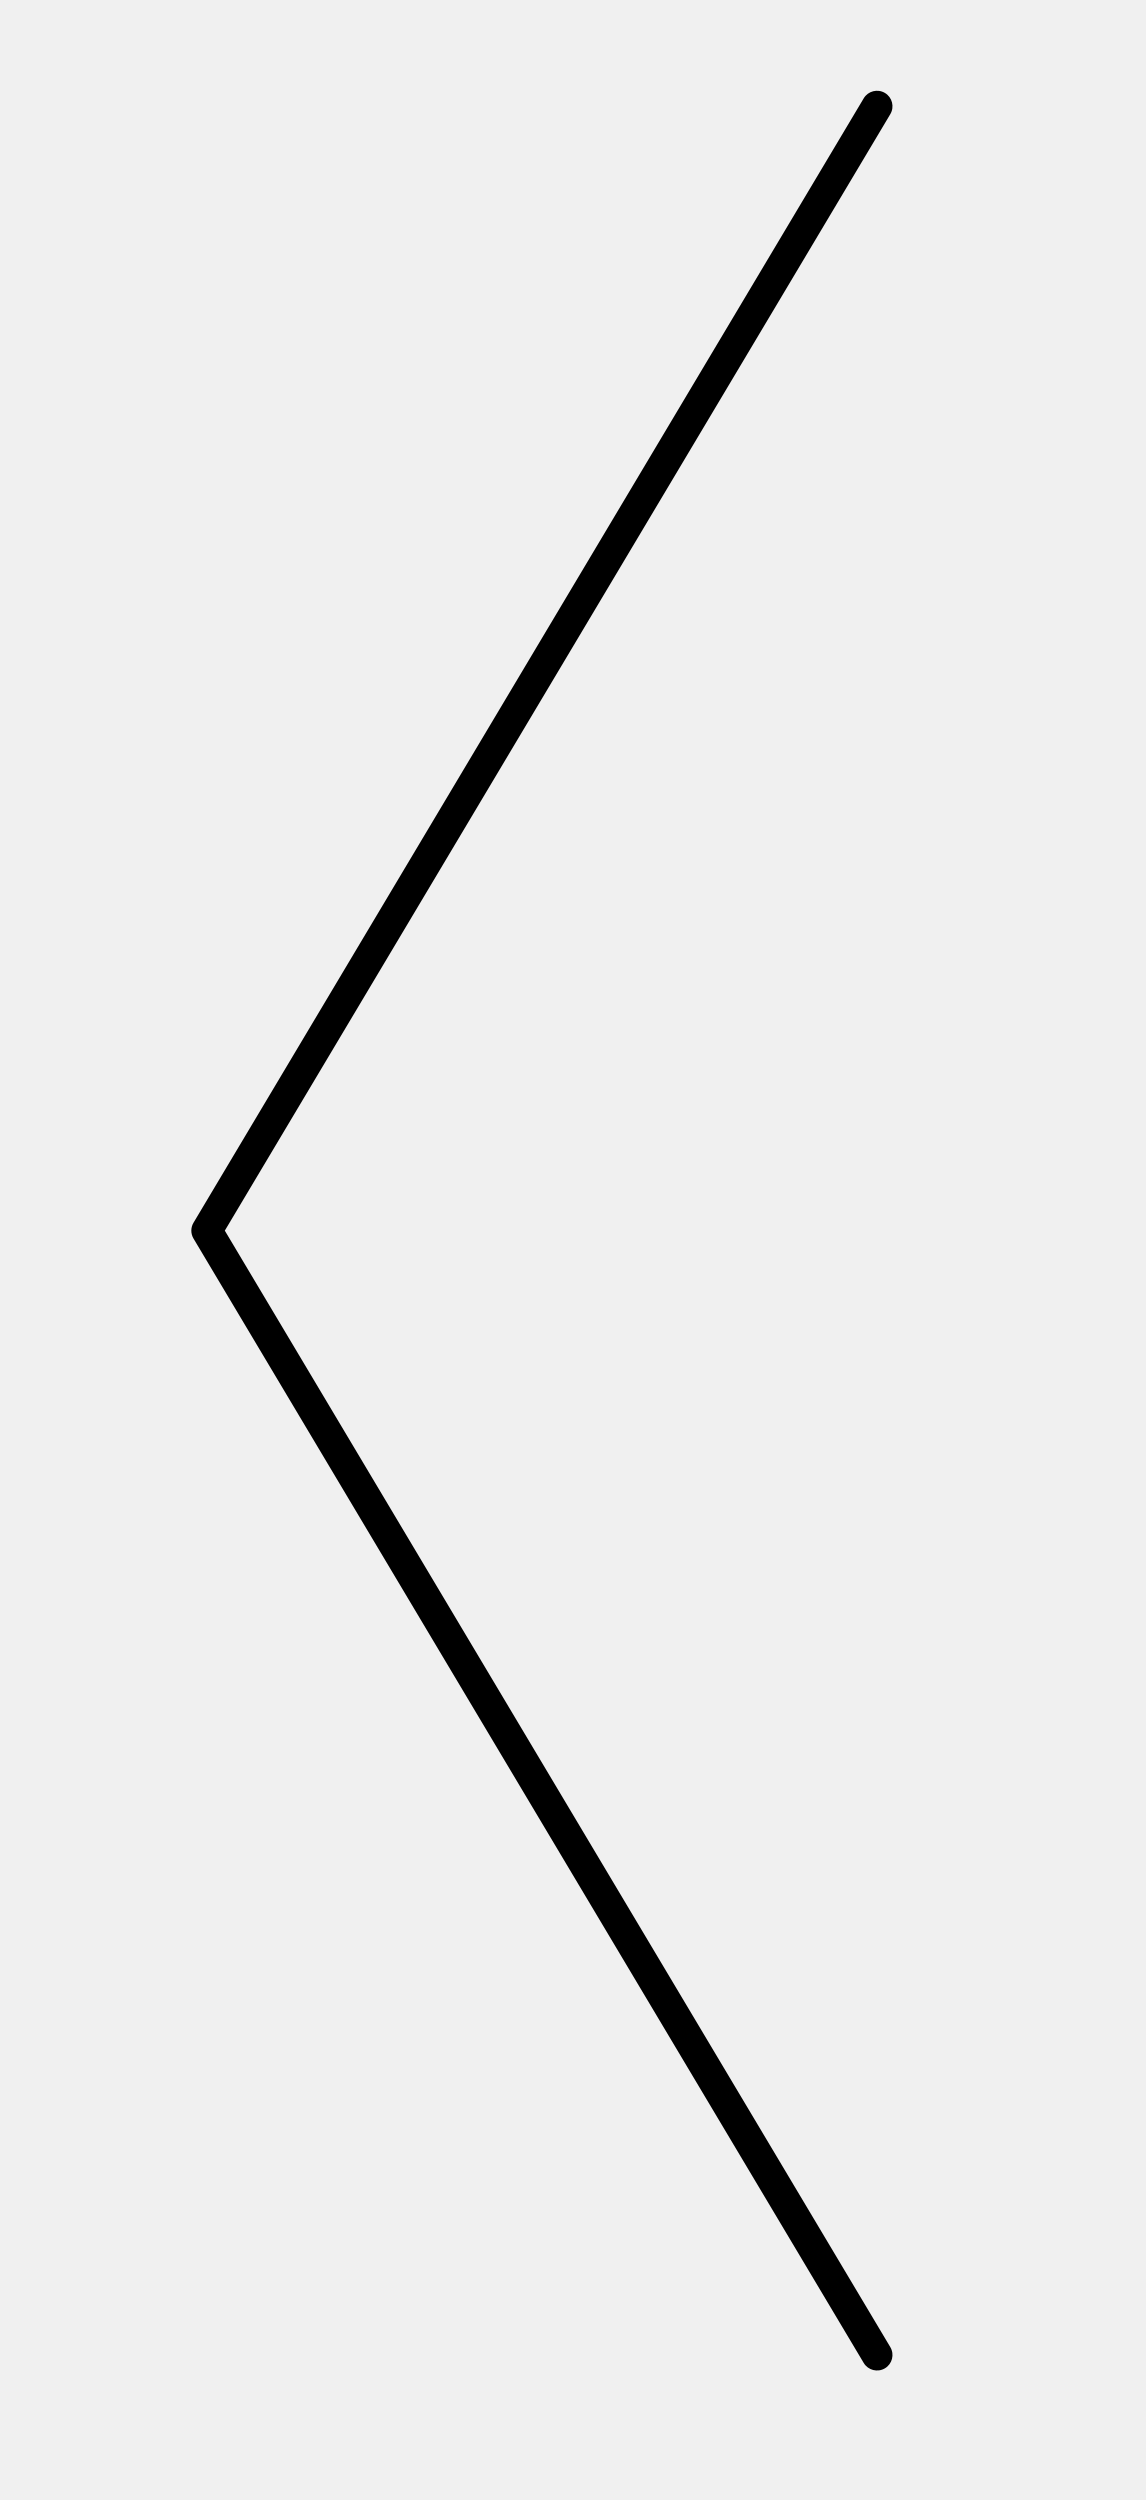
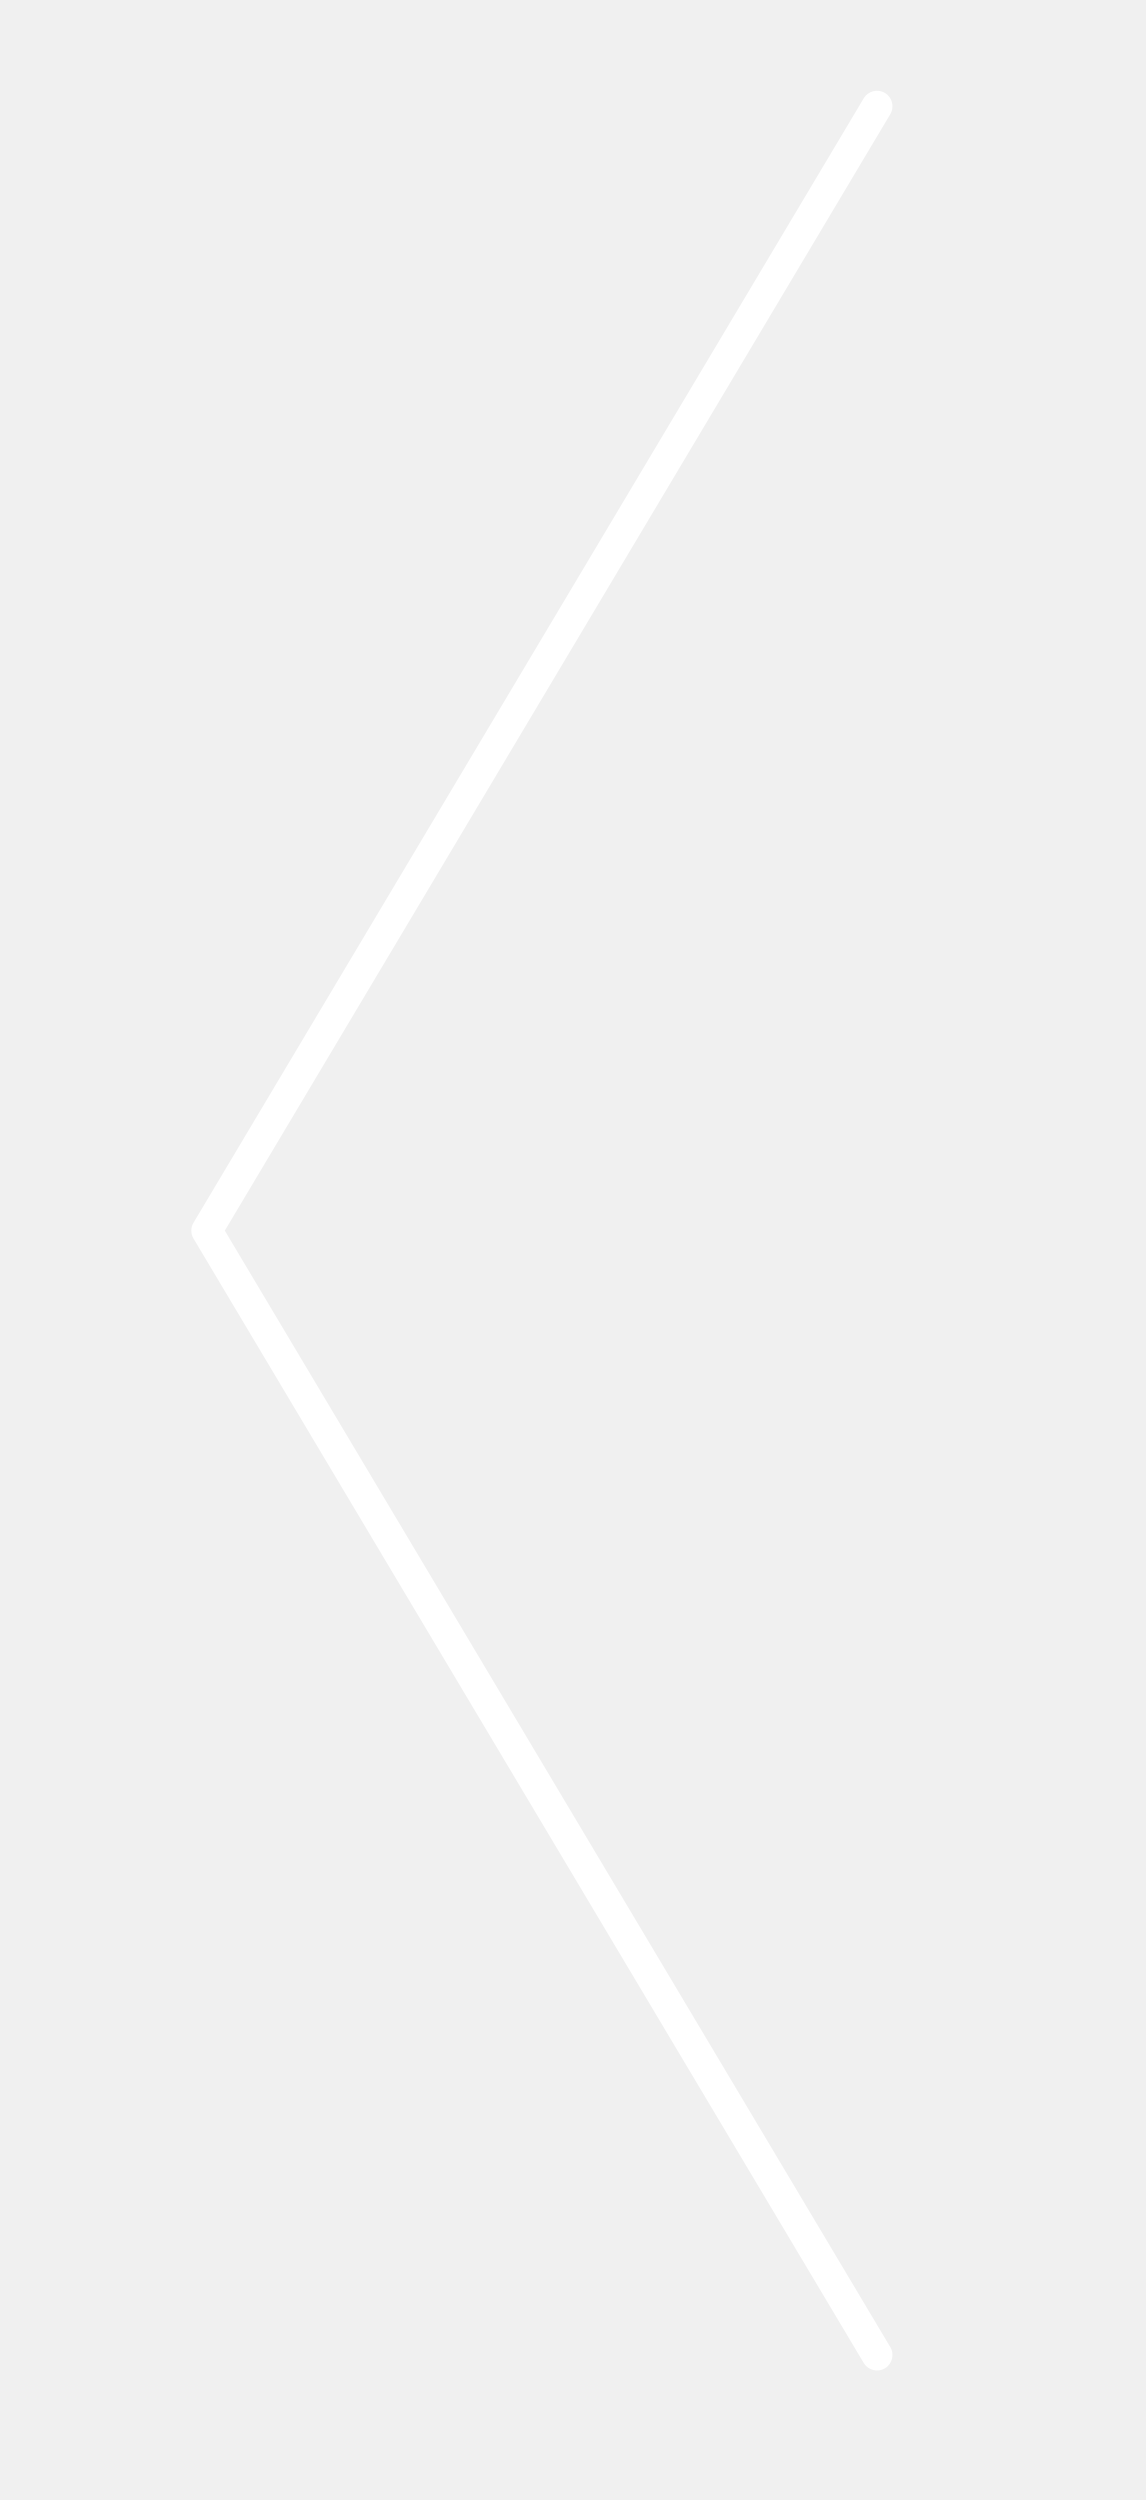
<svg xmlns="http://www.w3.org/2000/svg" width="100%" height="100%" viewBox="0 0 333 727" version="1.1" xml:space="preserve" style="fill-rule:evenodd;clip-rule:evenodd;stroke-linejoin:round;stroke-miterlimit:2;">
-   <g transform="matrix(1,0,0,1,-207,-166)">
-     <g transform="matrix(-1,0,0,1,882.13,0)">
-       <path d="M423.961,194.592C422.69,192.459 419.925,191.759 417.792,193.031C415.658,194.302 414.959,197.067 416.23,199.2L609.754,523.869L416.23,848.537C414.959,850.671 415.658,853.435 417.792,854.707C419.925,855.978 422.69,855.279 423.961,853.145L618.858,526.173C619.704,524.753 619.704,522.984 618.858,521.565L423.961,194.592Z" />
+   <g transform="matrix(-1,0,0,1,675.13,-166)">
+     <g>
+       <path d="M423.961,194.592C422.69,192.459 419.925,191.759 417.792,193.031C415.658,194.302 414.959,197.067 416.23,199.2L609.754,523.869L416.23,848.537C414.959,850.671 415.658,853.435 417.792,854.707C419.925,855.978 422.69,855.279 423.961,853.145L618.858,526.173C619.704,524.753 619.704,522.984 618.858,521.565L423.961,194.592Z" style="fill:white;" />
    </g>
  </g>
</svg>
